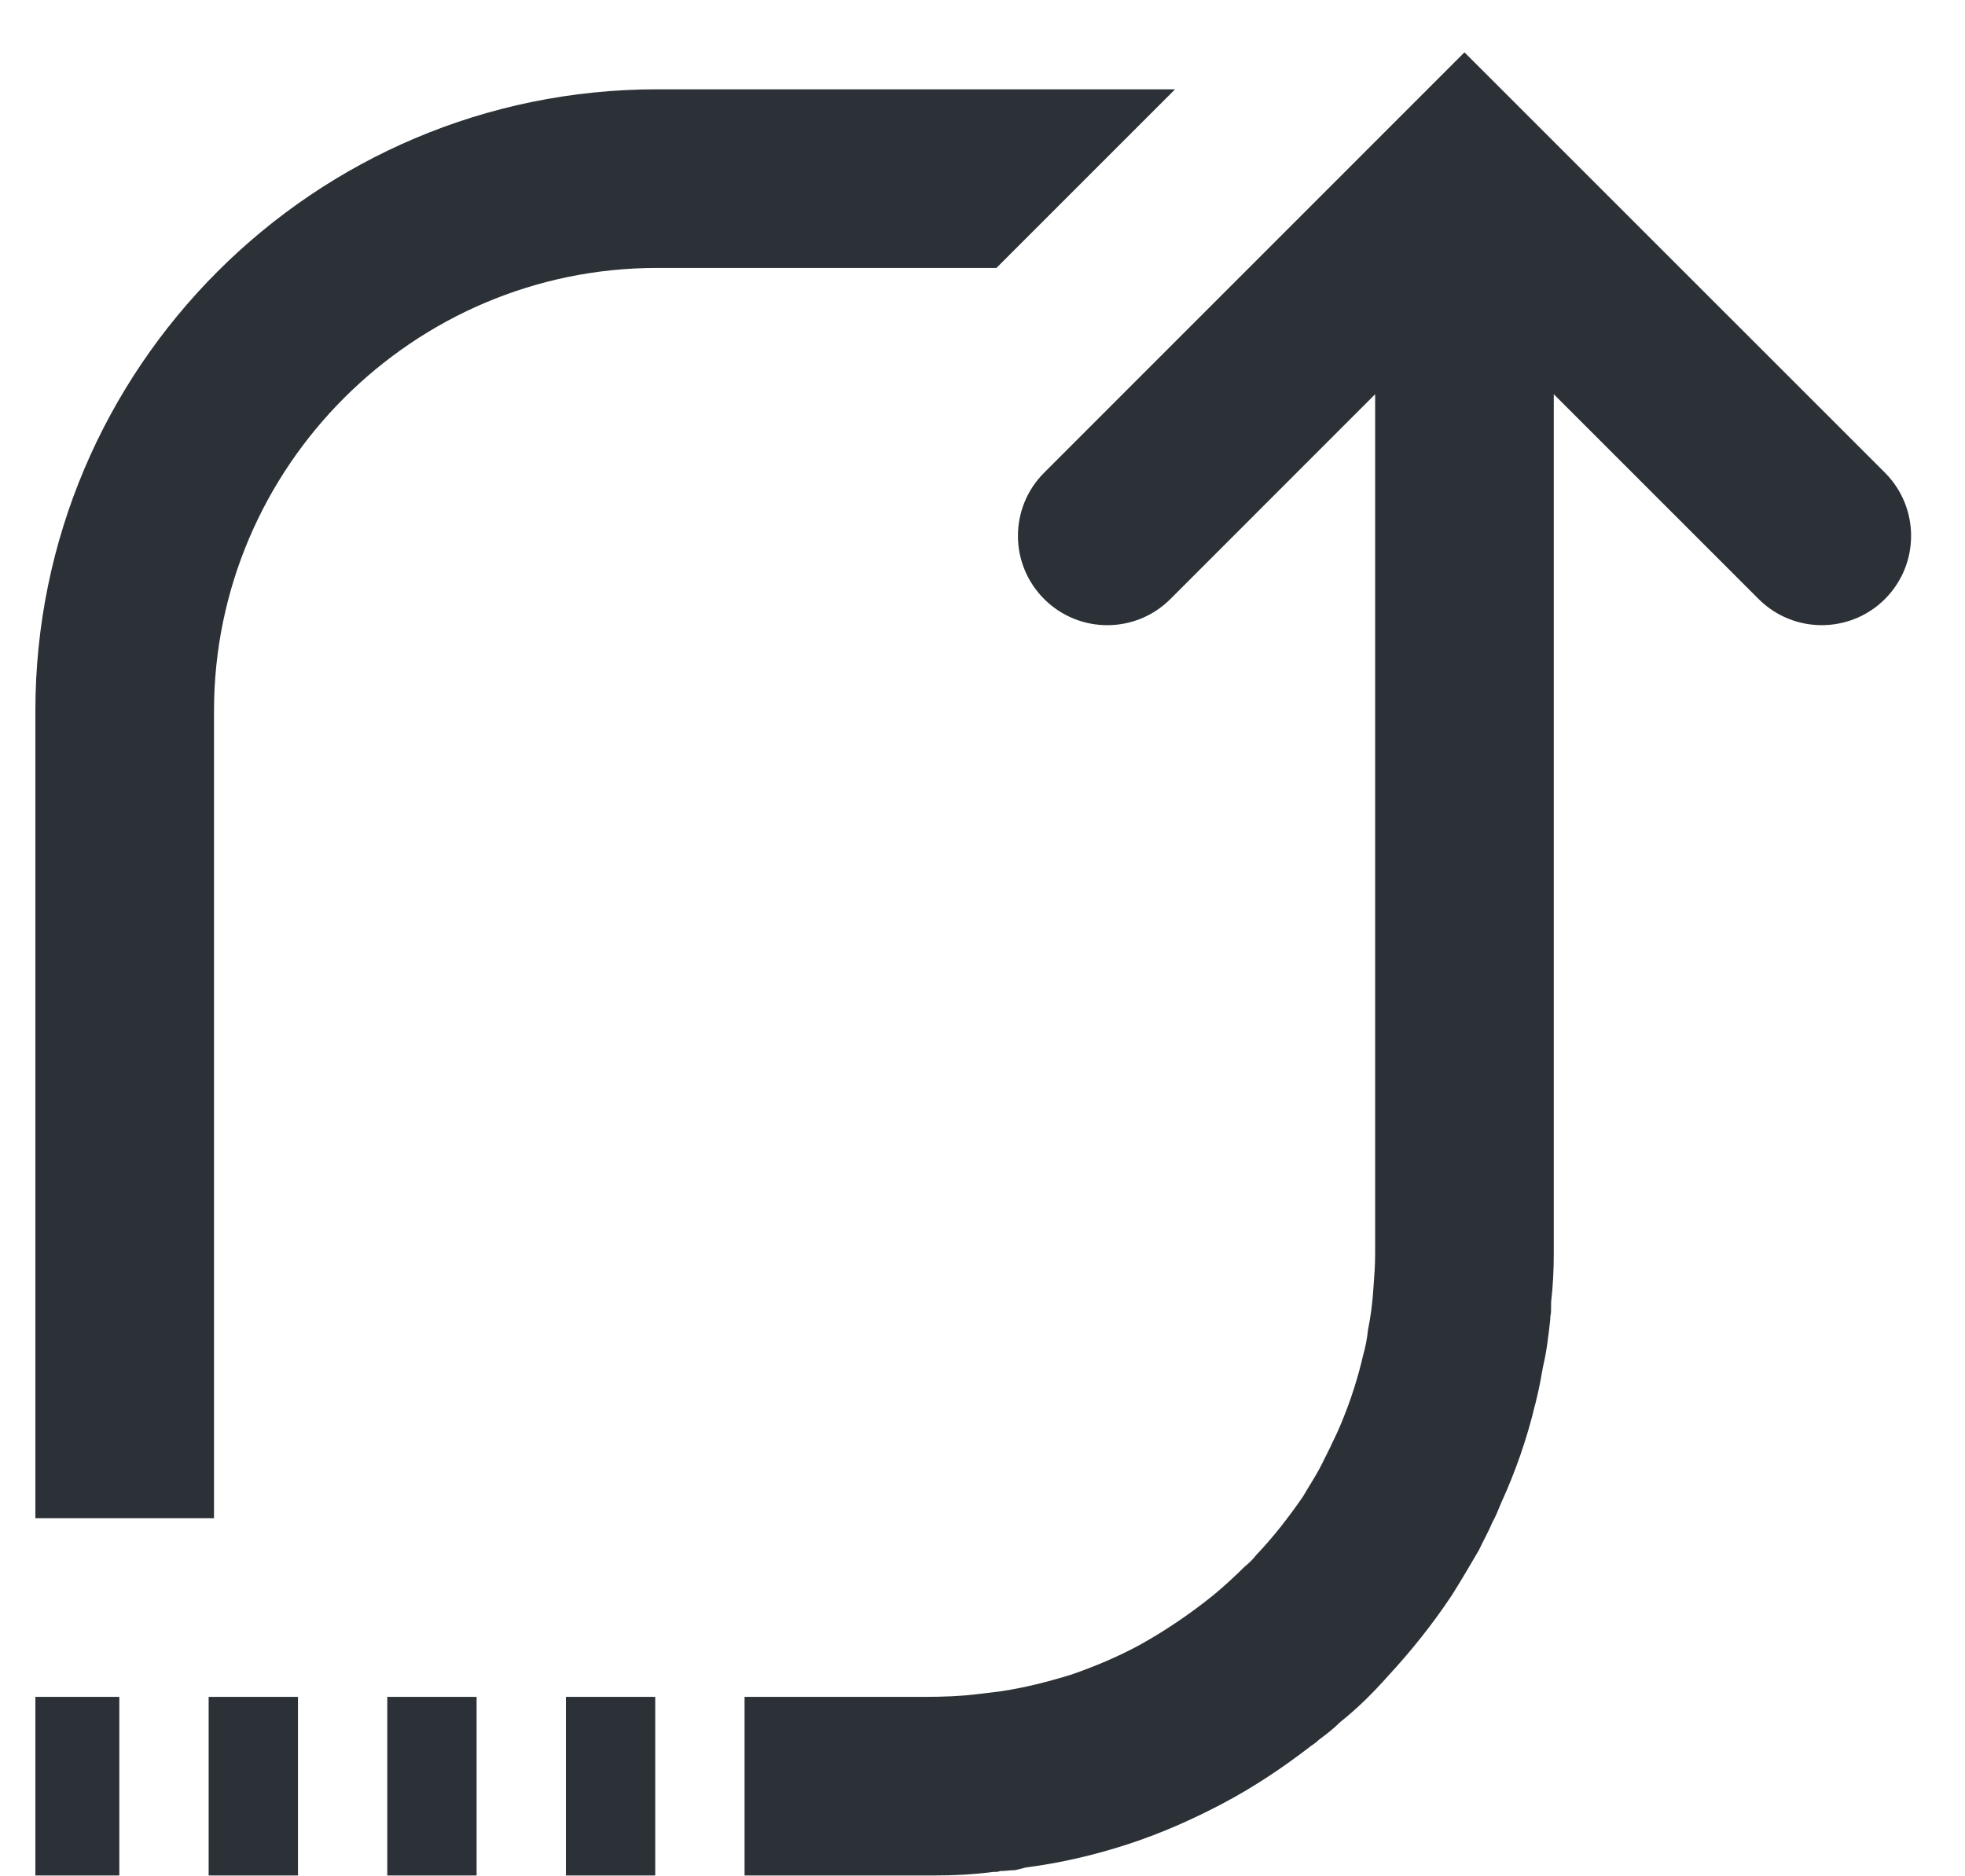
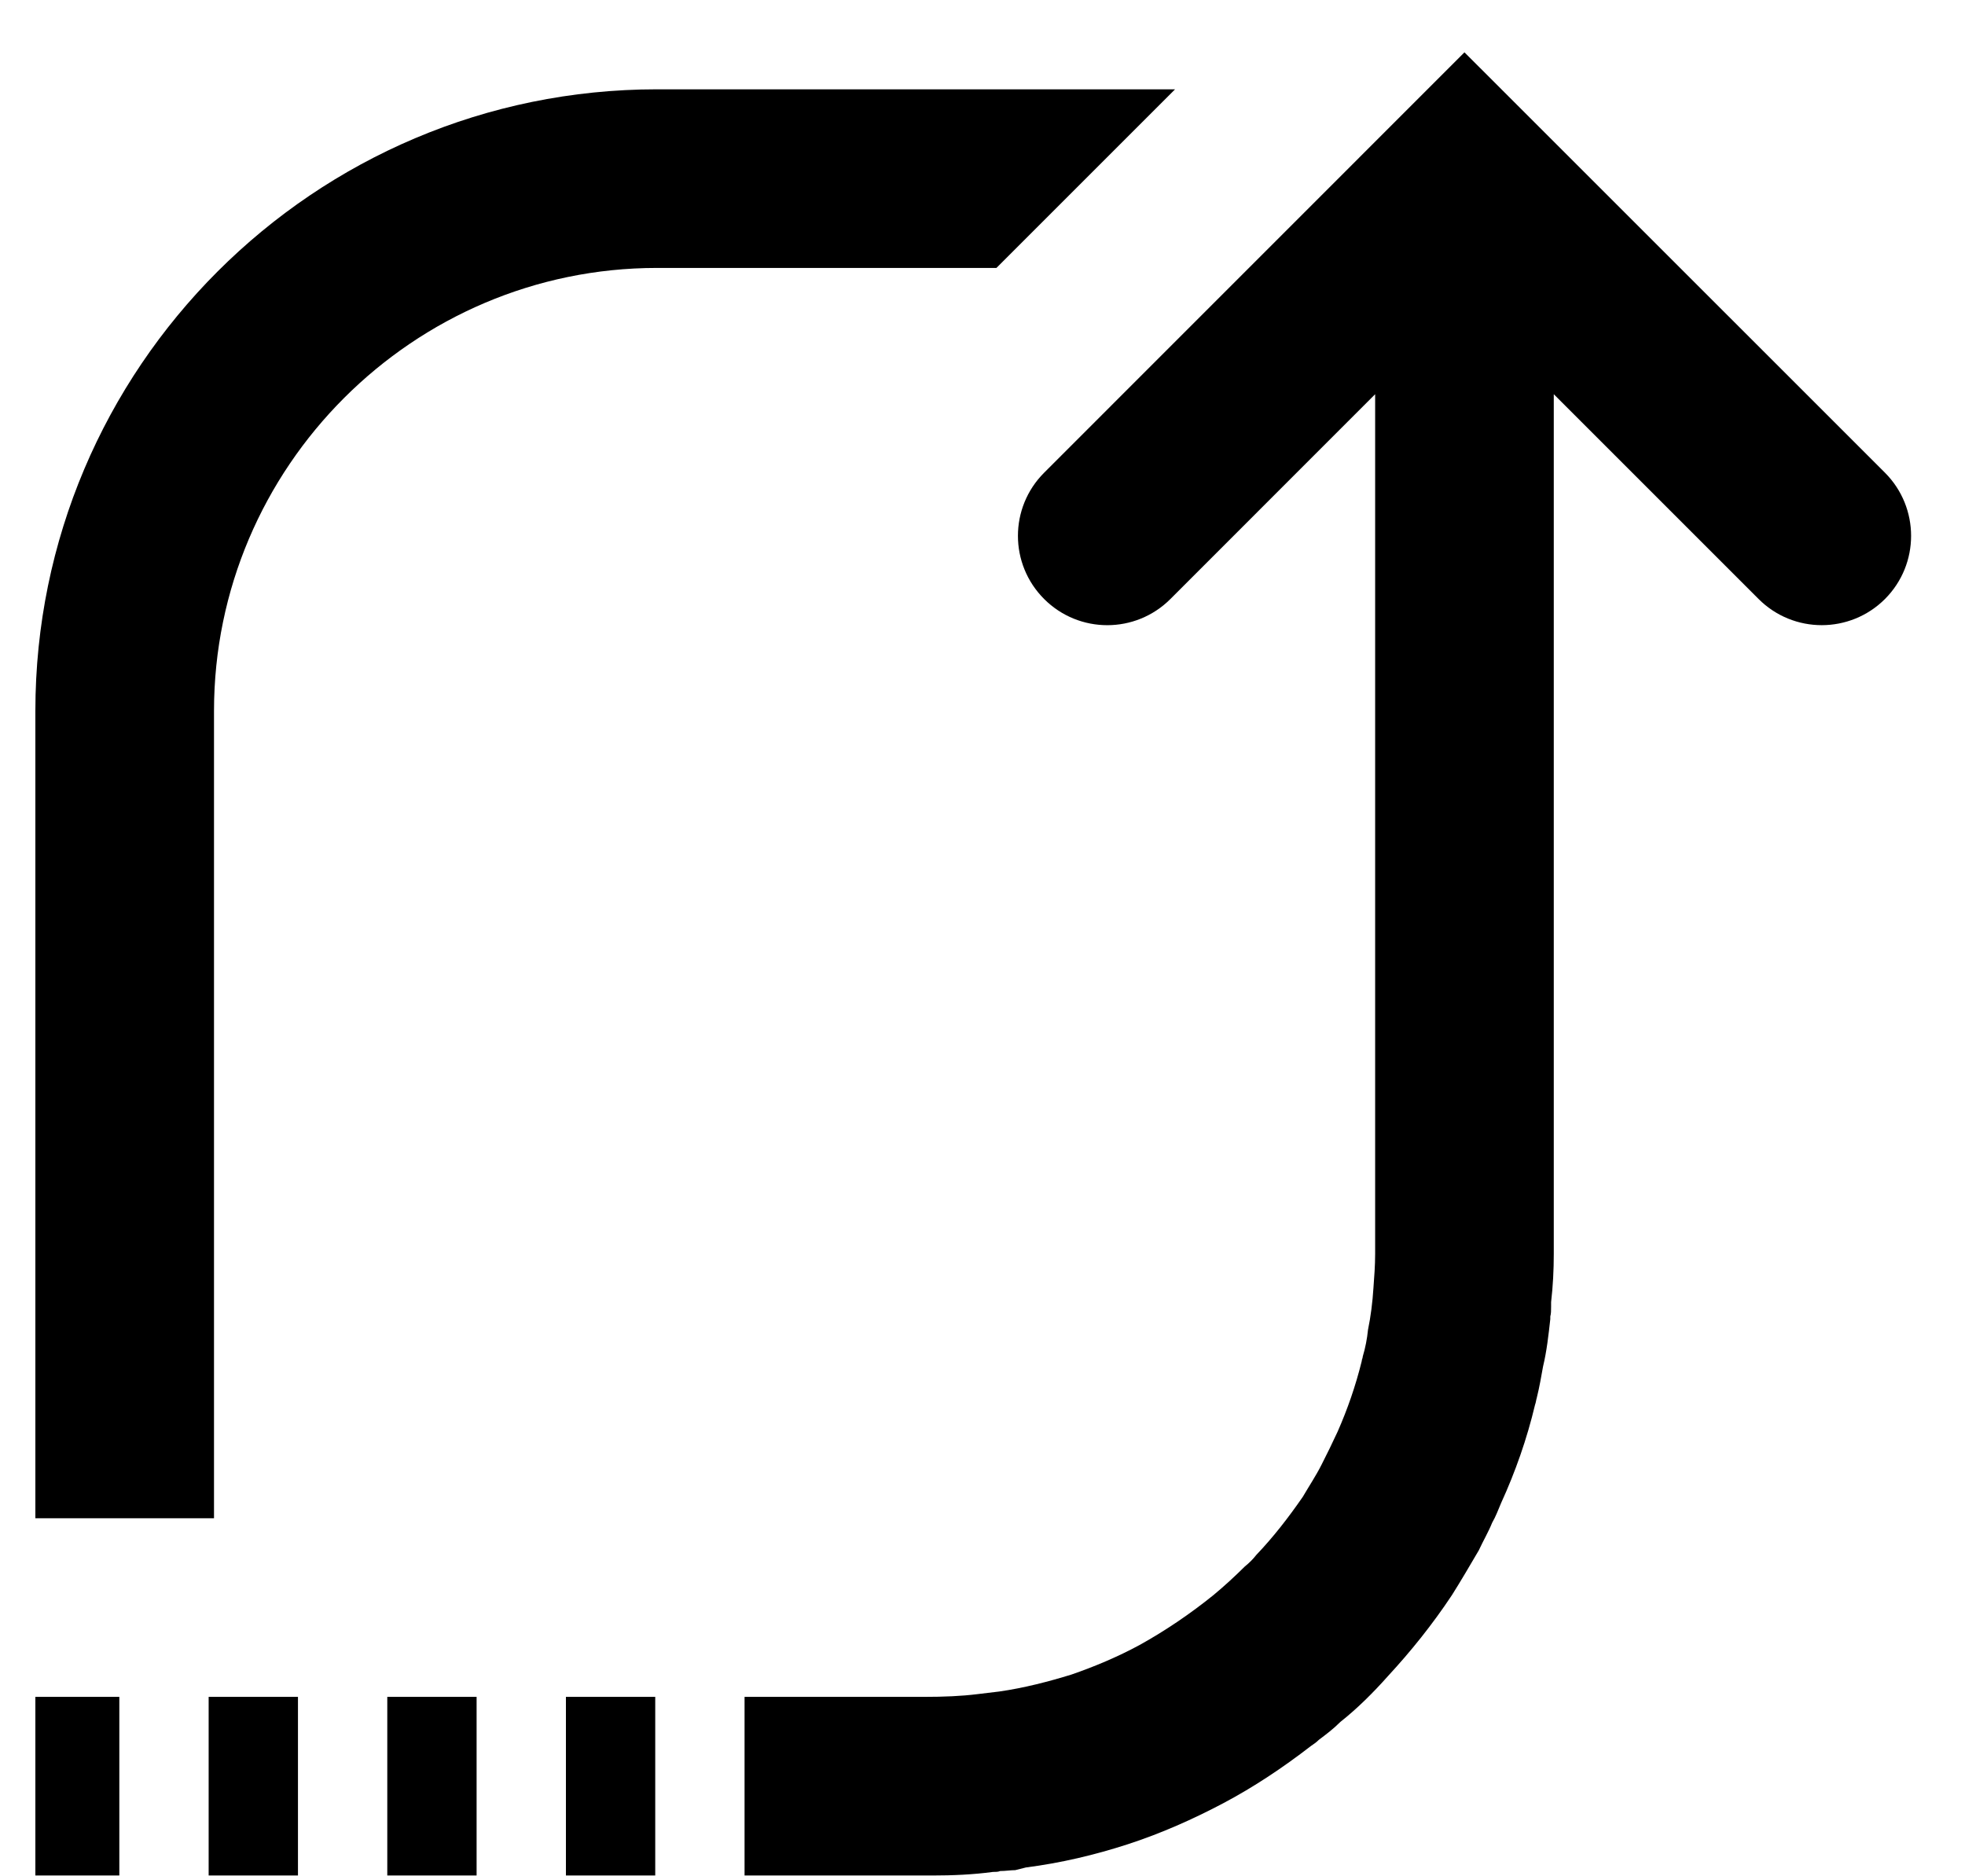
- <svg xmlns="http://www.w3.org/2000/svg" width="22" height="21" viewBox="0 0 22 21" fill="none">
-   <path d="M2.336 21H3.336L3.336 19H2.336L2.336 21ZM0.396 21H1.336L1.336 19H0.396L0.396 21ZM4.336 21H5.336L5.336 19H4.336L4.336 21ZM21.104 5.293L16.396 0.586L11.69 5.293C11.299 5.684 11.299 6.316 11.69 6.707C12.081 7.098 12.713 7.098 13.104 6.707L15.396 4.414L15.396 14.04C15.396 14.17 15.386 14.3 15.377 14.42C15.367 14.58 15.347 14.74 15.316 14.89C15.306 14.99 15.287 15.09 15.257 15.19C15.257 15.21 15.246 15.22 15.246 15.24C15.177 15.52 15.086 15.78 14.976 16.03C14.916 16.16 14.857 16.28 14.796 16.4C14.736 16.52 14.656 16.64 14.586 16.76C14.427 16.99 14.257 17.21 14.066 17.41C14.027 17.46 13.986 17.5 13.937 17.54C13.826 17.65 13.707 17.76 13.586 17.86C13.326 18.07 13.046 18.26 12.757 18.42C12.517 18.55 12.257 18.66 11.996 18.75C11.736 18.83 11.466 18.9 11.187 18.94C11.107 18.95 11.027 18.96 10.937 18.97C10.767 18.991 10.576 19 10.336 19H8.336L8.336 21H10.437C10.666 21 10.896 20.99 11.117 20.96C11.146 20.96 11.177 20.96 11.197 20.95C11.257 20.95 11.316 20.94 11.367 20.94C11.406 20.93 11.447 20.92 11.486 20.91C11.877 20.86 12.257 20.77 12.627 20.65C12.996 20.53 13.357 20.37 13.697 20.19C14.037 20.01 14.367 19.79 14.677 19.55C14.707 19.53 14.736 19.51 14.767 19.48C14.847 19.42 14.927 19.36 15.007 19.28C15.197 19.13 15.377 18.95 15.537 18.77C15.796 18.49 16.037 18.19 16.256 17.86C16.357 17.7 16.456 17.53 16.556 17.36C16.607 17.25 16.666 17.15 16.706 17.05C16.747 16.98 16.776 16.9 16.806 16.83C16.966 16.48 17.096 16.11 17.186 15.73C17.197 15.7 17.197 15.68 17.206 15.65C17.236 15.53 17.256 15.41 17.276 15.3C17.317 15.13 17.337 14.95 17.357 14.77V14.74C17.366 14.71 17.366 14.67 17.366 14.63V14.58C17.387 14.4 17.396 14.22 17.396 14.04L17.396 4.414L19.689 6.707C19.884 6.902 20.14 7 20.396 7C20.652 7 20.909 6.902 21.104 6.707C21.494 6.316 21.494 5.684 21.104 5.293ZM6.336 21H7.336L7.336 19H6.336L6.336 21ZM13.156 1L7.356 1C3.516 1 0.396 4.12 0.396 7.96L0.396 17H2.396L2.396 7.96C2.396 5.23 4.626 3 7.356 3L11.156 3L13.156 1Z" fill="#2B3136" />
+ <svg xmlns="http://www.w3.org/2000/svg" width="22" height="21" viewBox="0 0 22 21">
+   <path d="M2.336 21H3.336L3.336 19H2.336L2.336 21ZM0.396 21H1.336L1.336 19H0.396L0.396 21ZM4.336 21H5.336L5.336 19H4.336L4.336 21ZM21.104 5.293L16.396 0.586L11.69 5.293C11.299 5.684 11.299 6.316 11.69 6.707C12.081 7.098 12.713 7.098 13.104 6.707L15.396 4.414L15.396 14.04C15.396 14.17 15.386 14.3 15.377 14.42C15.367 14.58 15.347 14.74 15.316 14.89C15.306 14.99 15.287 15.09 15.257 15.19C15.257 15.21 15.246 15.22 15.246 15.24C15.177 15.52 15.086 15.78 14.976 16.03C14.916 16.16 14.857 16.28 14.796 16.4C14.736 16.52 14.656 16.64 14.586 16.76C14.427 16.99 14.257 17.21 14.066 17.41C14.027 17.46 13.986 17.5 13.937 17.54C13.826 17.65 13.707 17.76 13.586 17.86C13.326 18.07 13.046 18.26 12.757 18.42C12.517 18.55 12.257 18.66 11.996 18.75C11.736 18.83 11.466 18.9 11.187 18.94C11.107 18.95 11.027 18.96 10.937 18.97C10.767 18.991 10.576 19 10.336 19H8.336L8.336 21H10.437C10.666 21 10.896 20.99 11.117 20.96C11.146 20.96 11.177 20.96 11.197 20.95C11.257 20.95 11.316 20.94 11.367 20.94C11.406 20.93 11.447 20.92 11.486 20.91C11.877 20.86 12.257 20.77 12.627 20.65C12.996 20.53 13.357 20.37 13.697 20.19C14.037 20.01 14.367 19.79 14.677 19.55C14.707 19.53 14.736 19.51 14.767 19.48C14.847 19.42 14.927 19.36 15.007 19.28C15.197 19.13 15.377 18.95 15.537 18.77C15.796 18.49 16.037 18.19 16.256 17.86C16.357 17.7 16.456 17.53 16.556 17.36C16.607 17.25 16.666 17.15 16.706 17.05C16.747 16.98 16.776 16.9 16.806 16.83C16.966 16.48 17.096 16.11 17.186 15.73C17.197 15.7 17.197 15.68 17.206 15.65C17.236 15.53 17.256 15.41 17.276 15.3C17.317 15.13 17.337 14.95 17.357 14.77V14.74C17.366 14.71 17.366 14.67 17.366 14.63V14.58C17.387 14.4 17.396 14.22 17.396 14.04L17.396 4.414L19.689 6.707C19.884 6.902 20.14 7 20.396 7C20.652 7 20.909 6.902 21.104 6.707C21.494 6.316 21.494 5.684 21.104 5.293ZM6.336 21H7.336L7.336 19H6.336L6.336 21ZM13.156 1L7.356 1C3.516 1 0.396 4.12 0.396 7.96L0.396 17H2.396L2.396 7.96C2.396 5.23 4.626 3 7.356 3L11.156 3L13.156 1Z" />
</svg>
